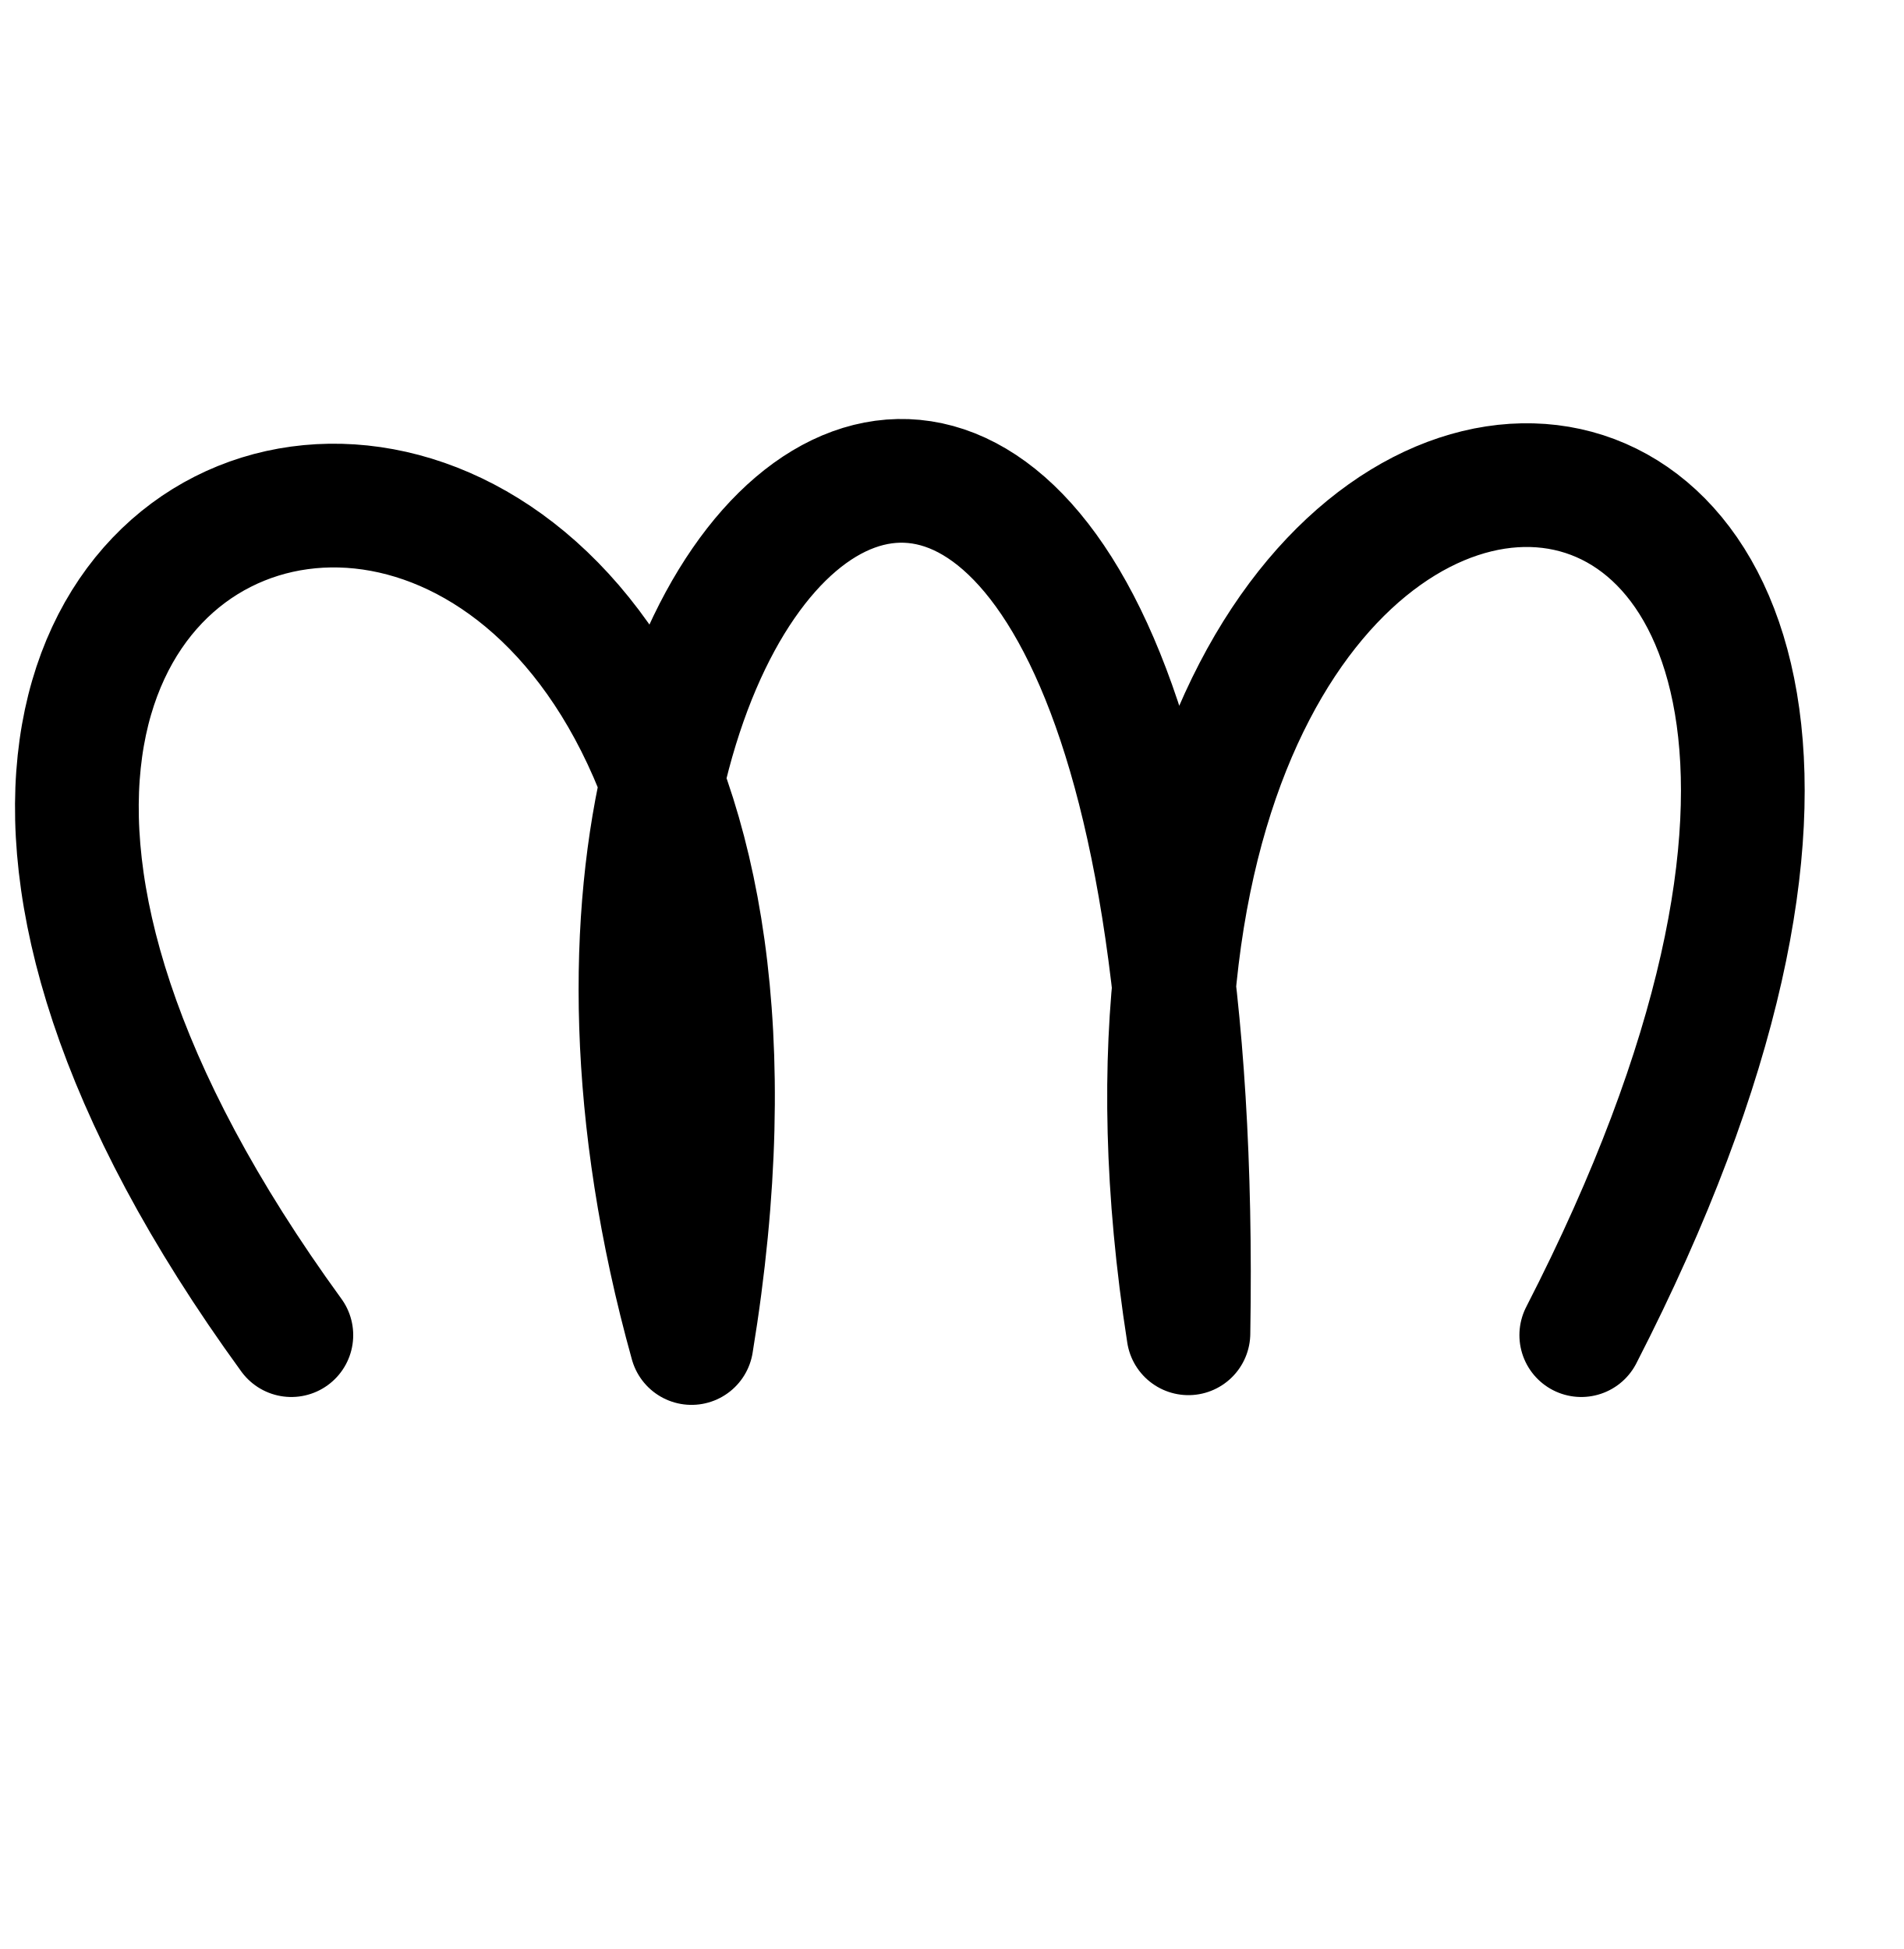
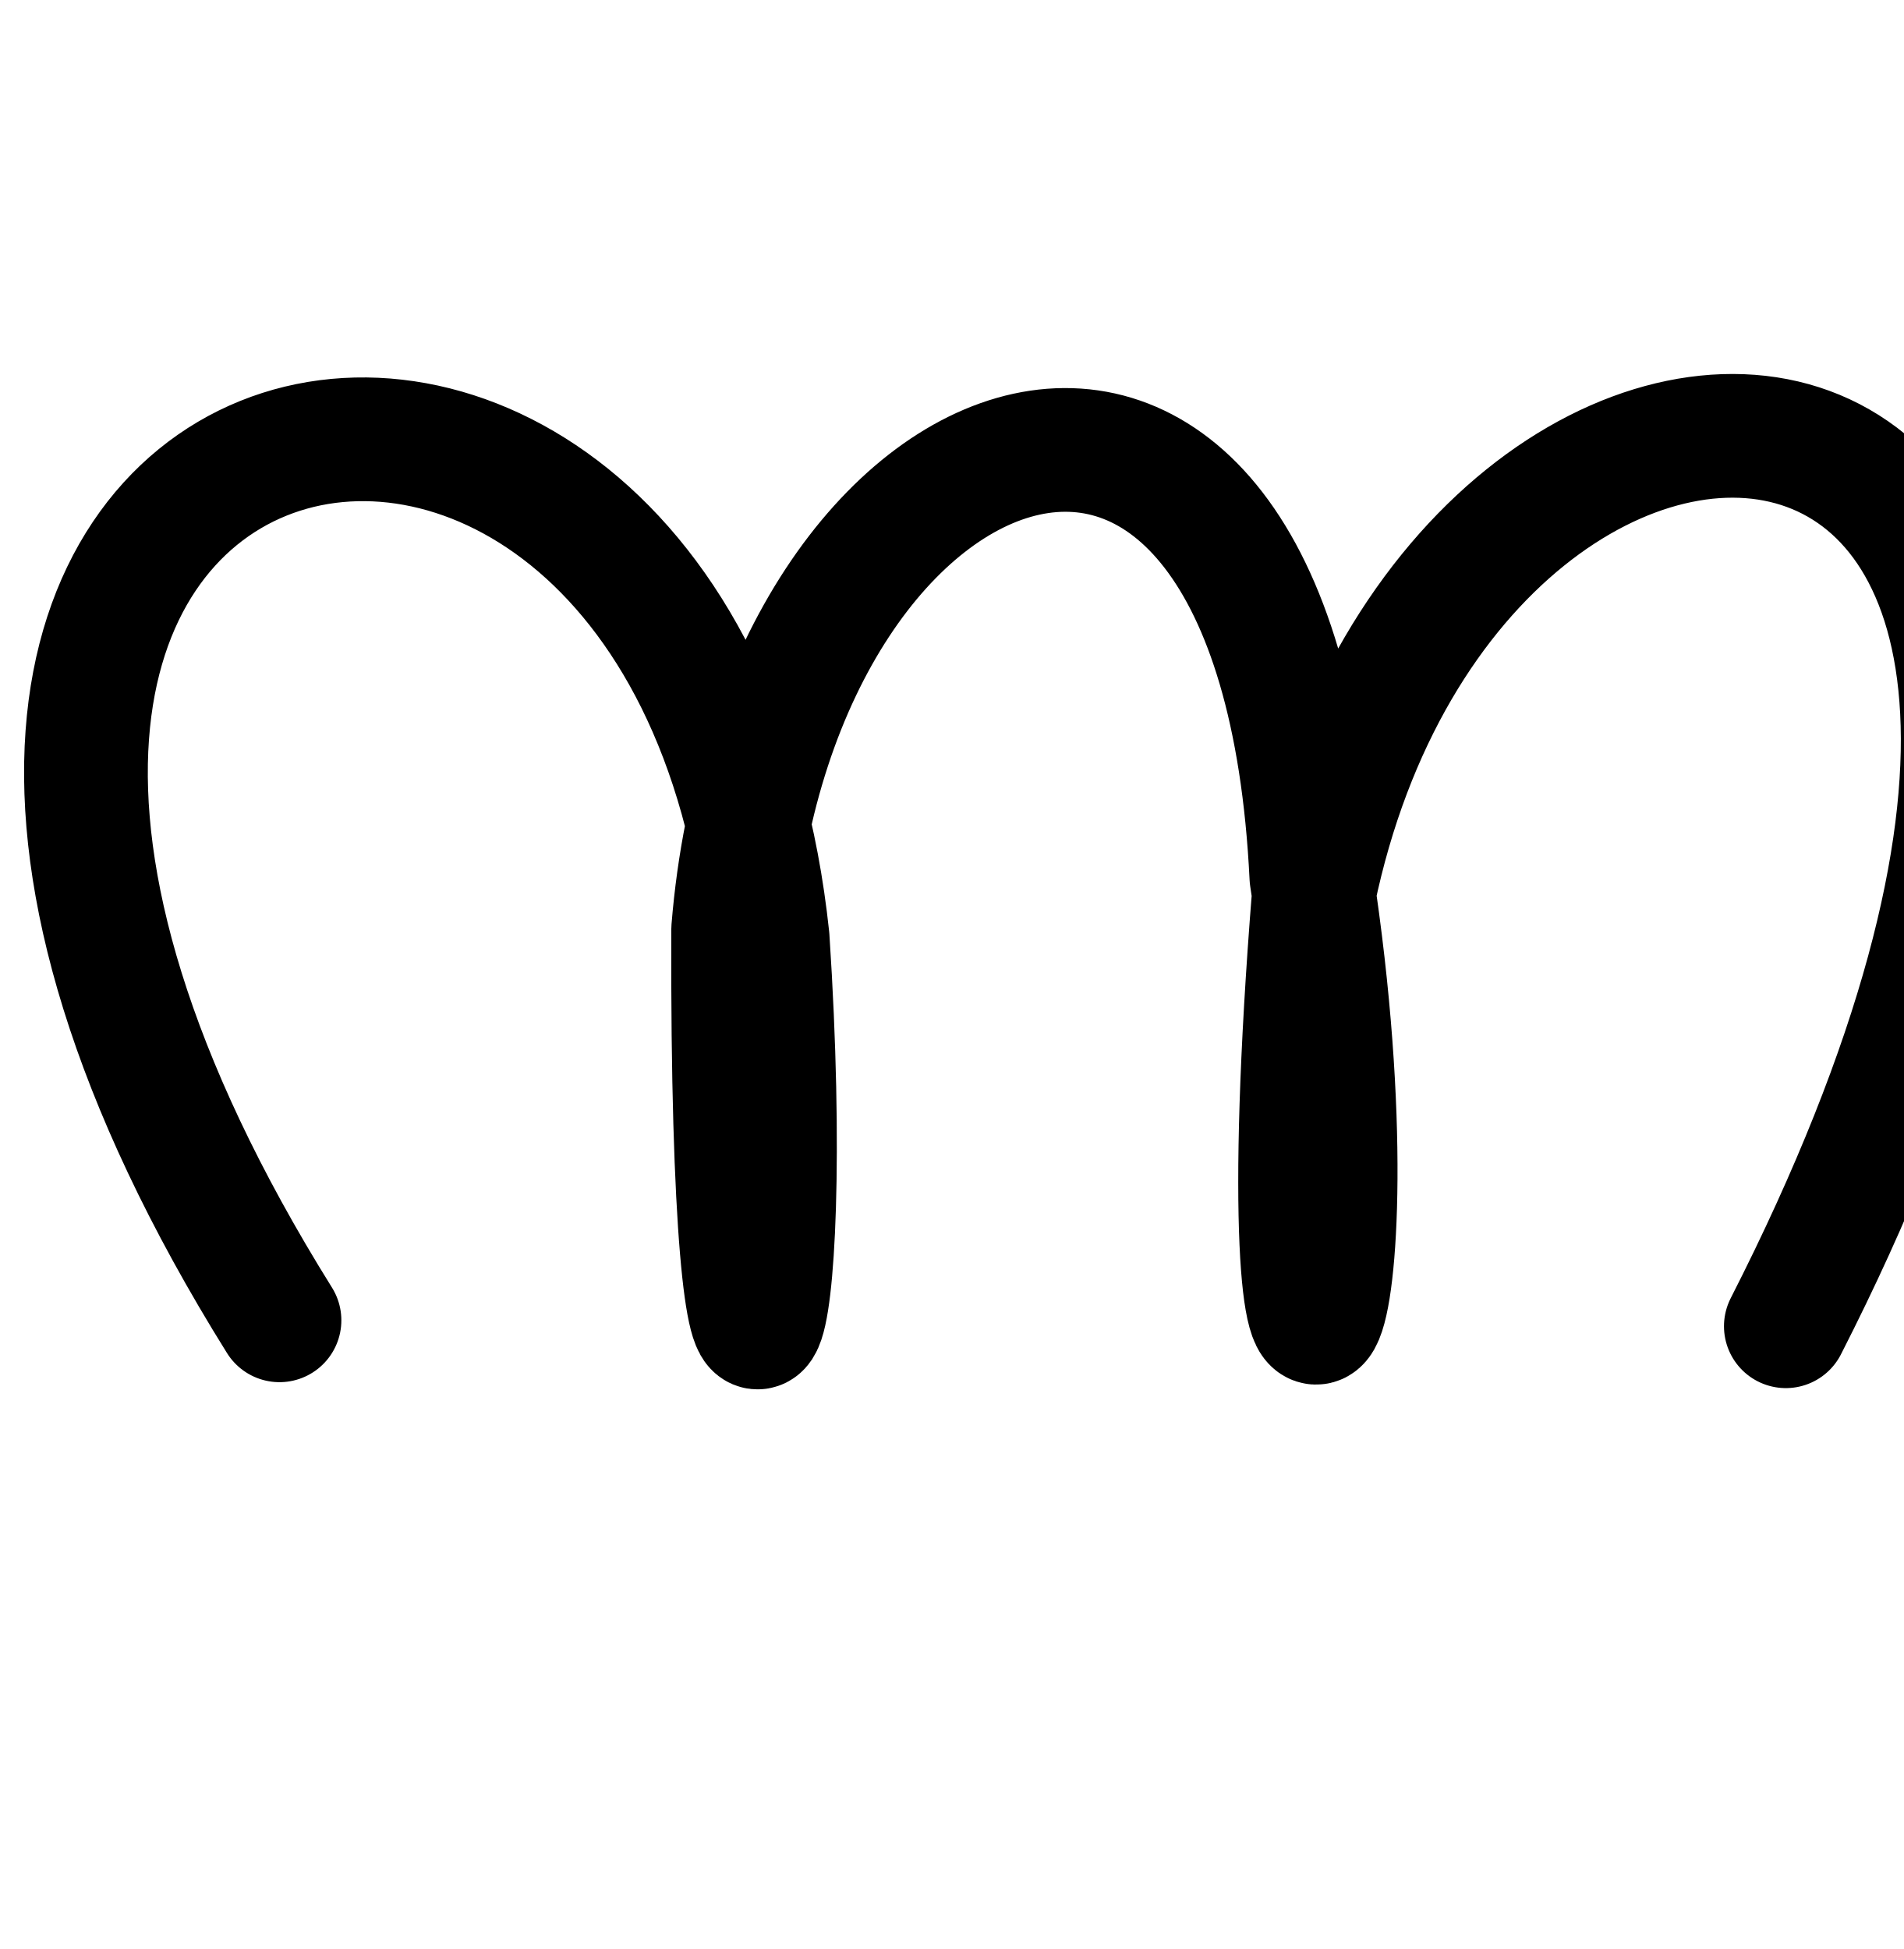
<svg xmlns="http://www.w3.org/2000/svg" width="2000" height="2048" id="svg2992" version="1.1">
  <defs id="defs5498" />
  <g id="layer1" transform="translate(0,1048)">
-     <path style="fill:none;fill-rule:evenodd;stroke:#000000;stroke-width:130;stroke-linecap:round;stroke-linejoin:round;stroke-miterlimit:4;stroke-dasharray:none;stroke-opacity:1" d="M 306.113,354.958 C -444.804,-677.964 939.548,-932.95 726.571,363.232 460.349,-592.968 1272.835,-1068.717 1248.648,353.015 c -188.79,-1209.244 1013.683,-1167.875 412.76,1.943" id="path4137" />
+     <path style="fill:none;fill-rule:evenodd;stroke:#000000;stroke-width:130;stroke-linecap:round;stroke-linejoin:round;stroke-miterlimit:4;stroke-dasharray:none;stroke-opacity:1" d="M 293.653,339.383 C -344.765,-684.142 715.761,-918.646 806.551,-62.193 836.79,395.696 768,568 770.316,-71.454 816,-632 1344,-824 1377.839,-126.429 c 78.223,510.138 -53.804,722.464 2.657,16.952 C 1532.332,-839.541 2448,-776 1876.343,345.613" id="path4137" />
  </g>
</svg>
